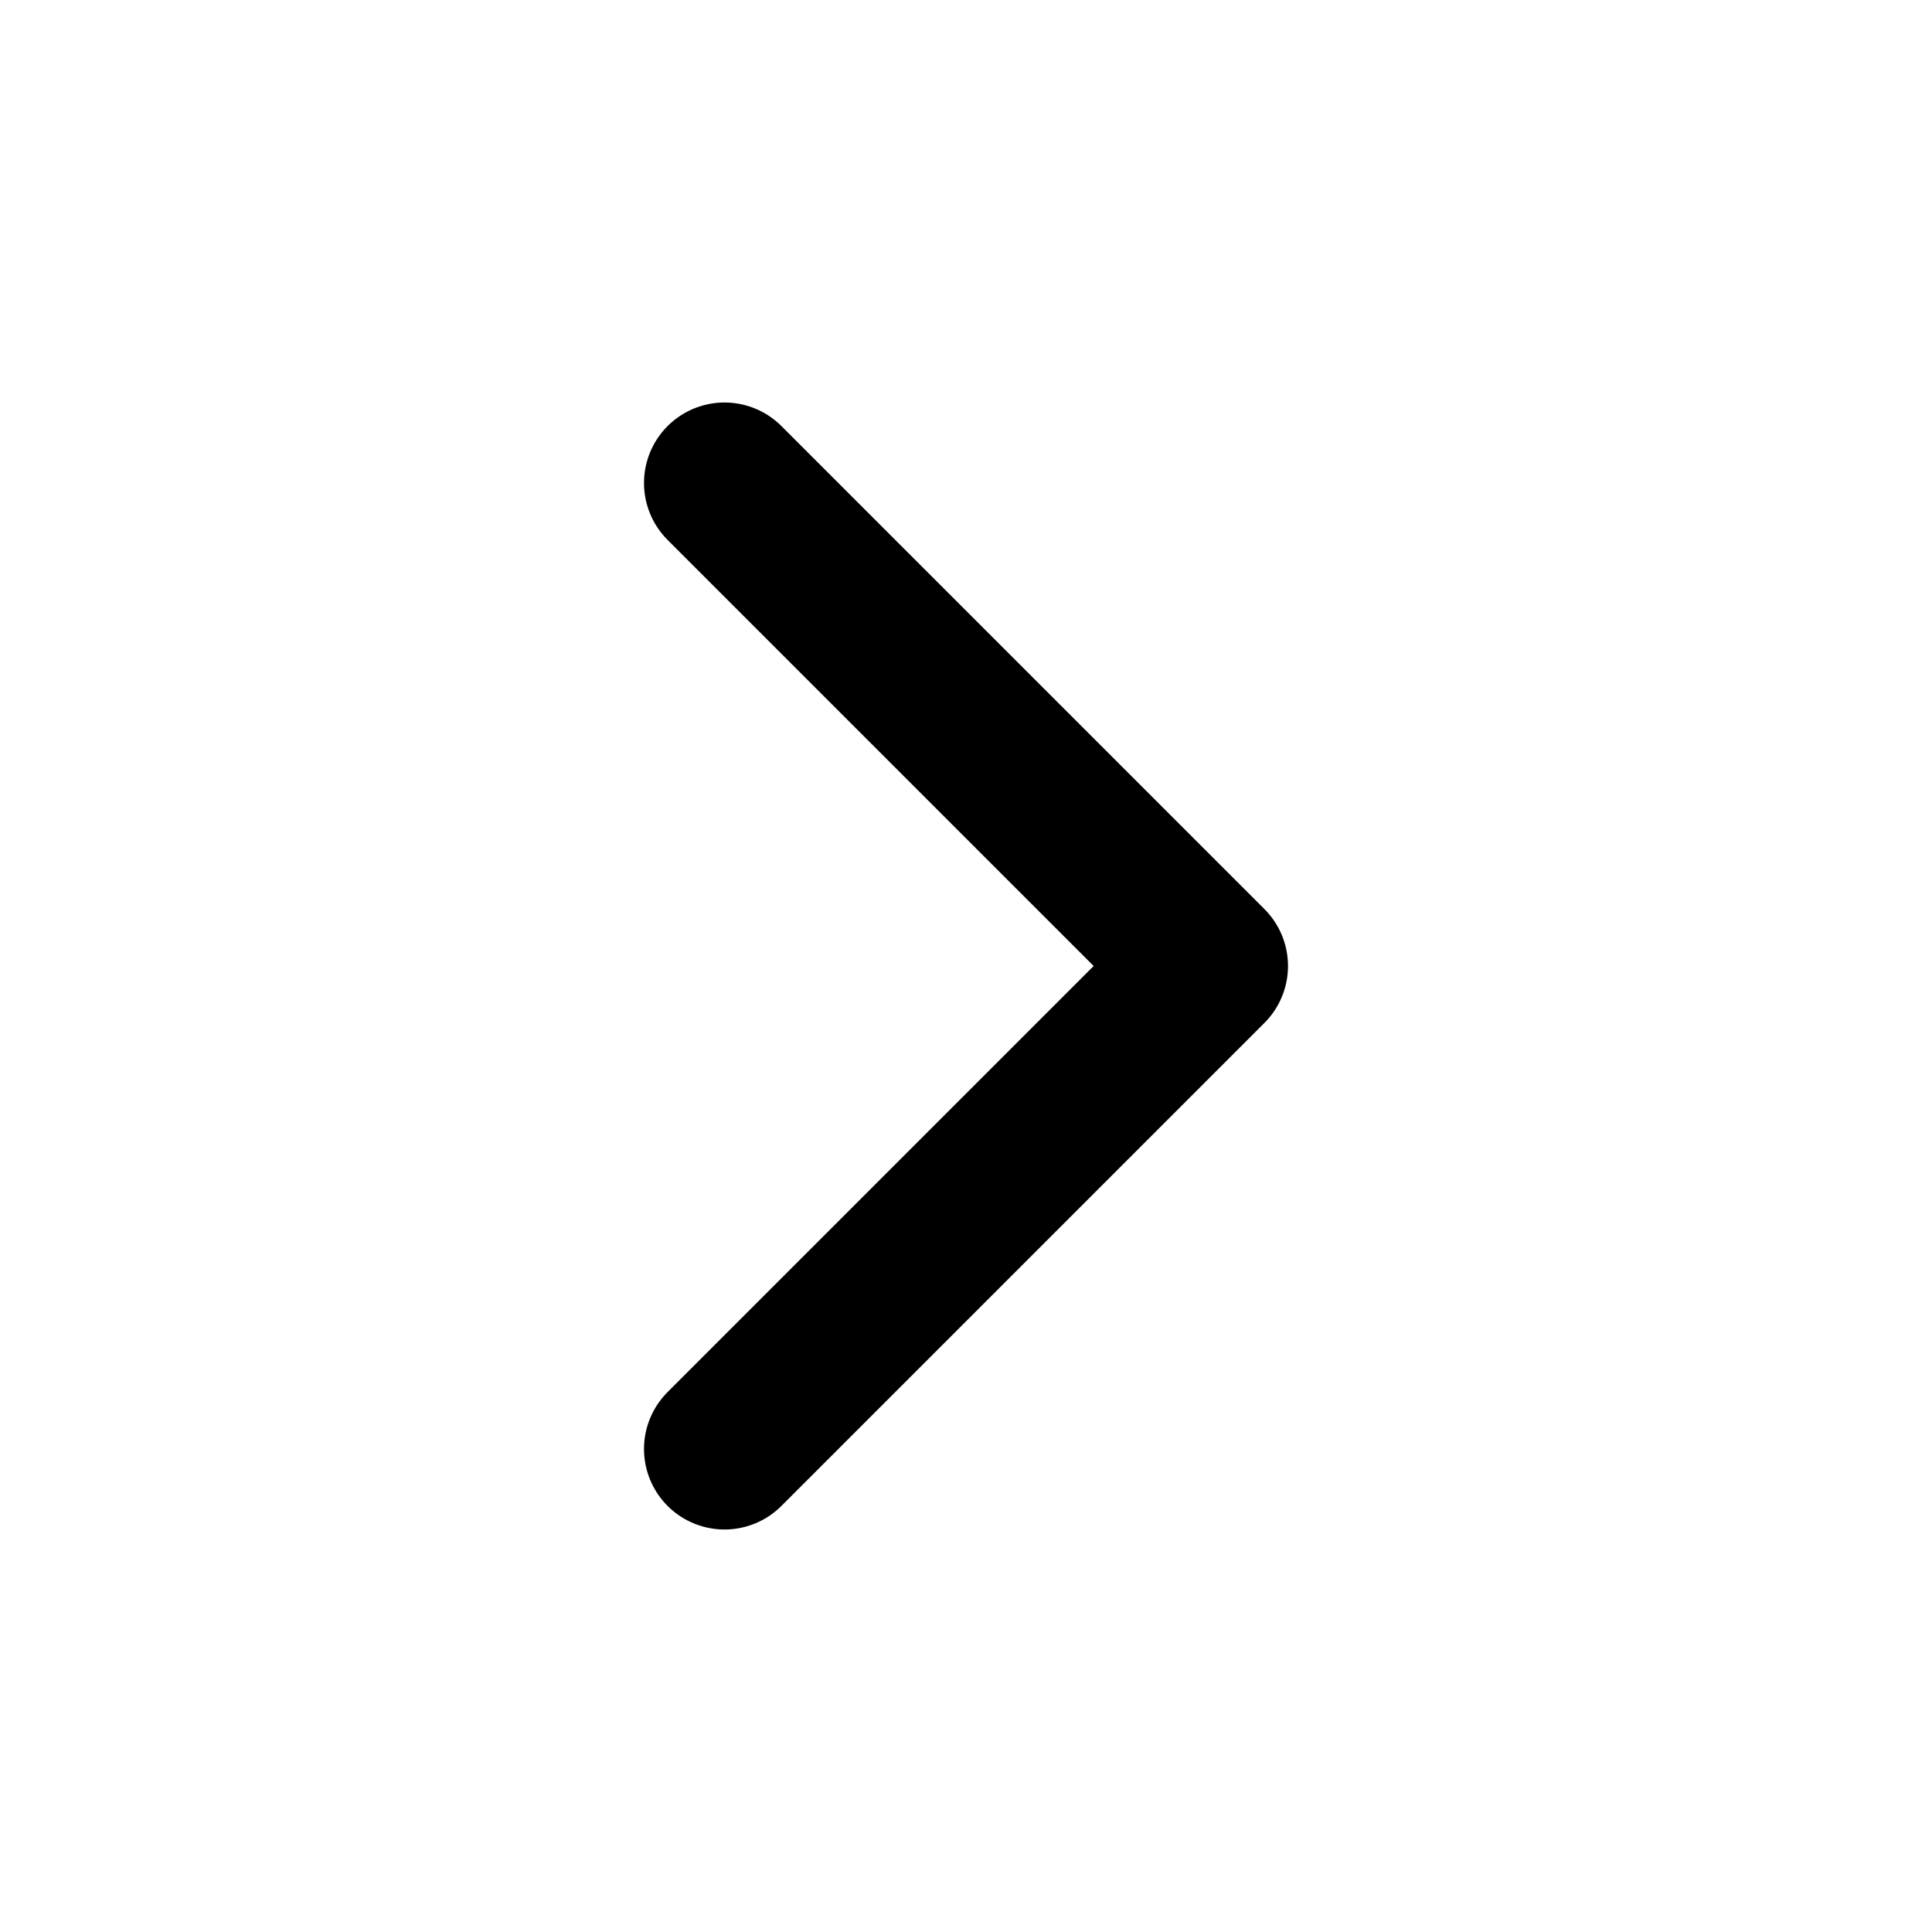
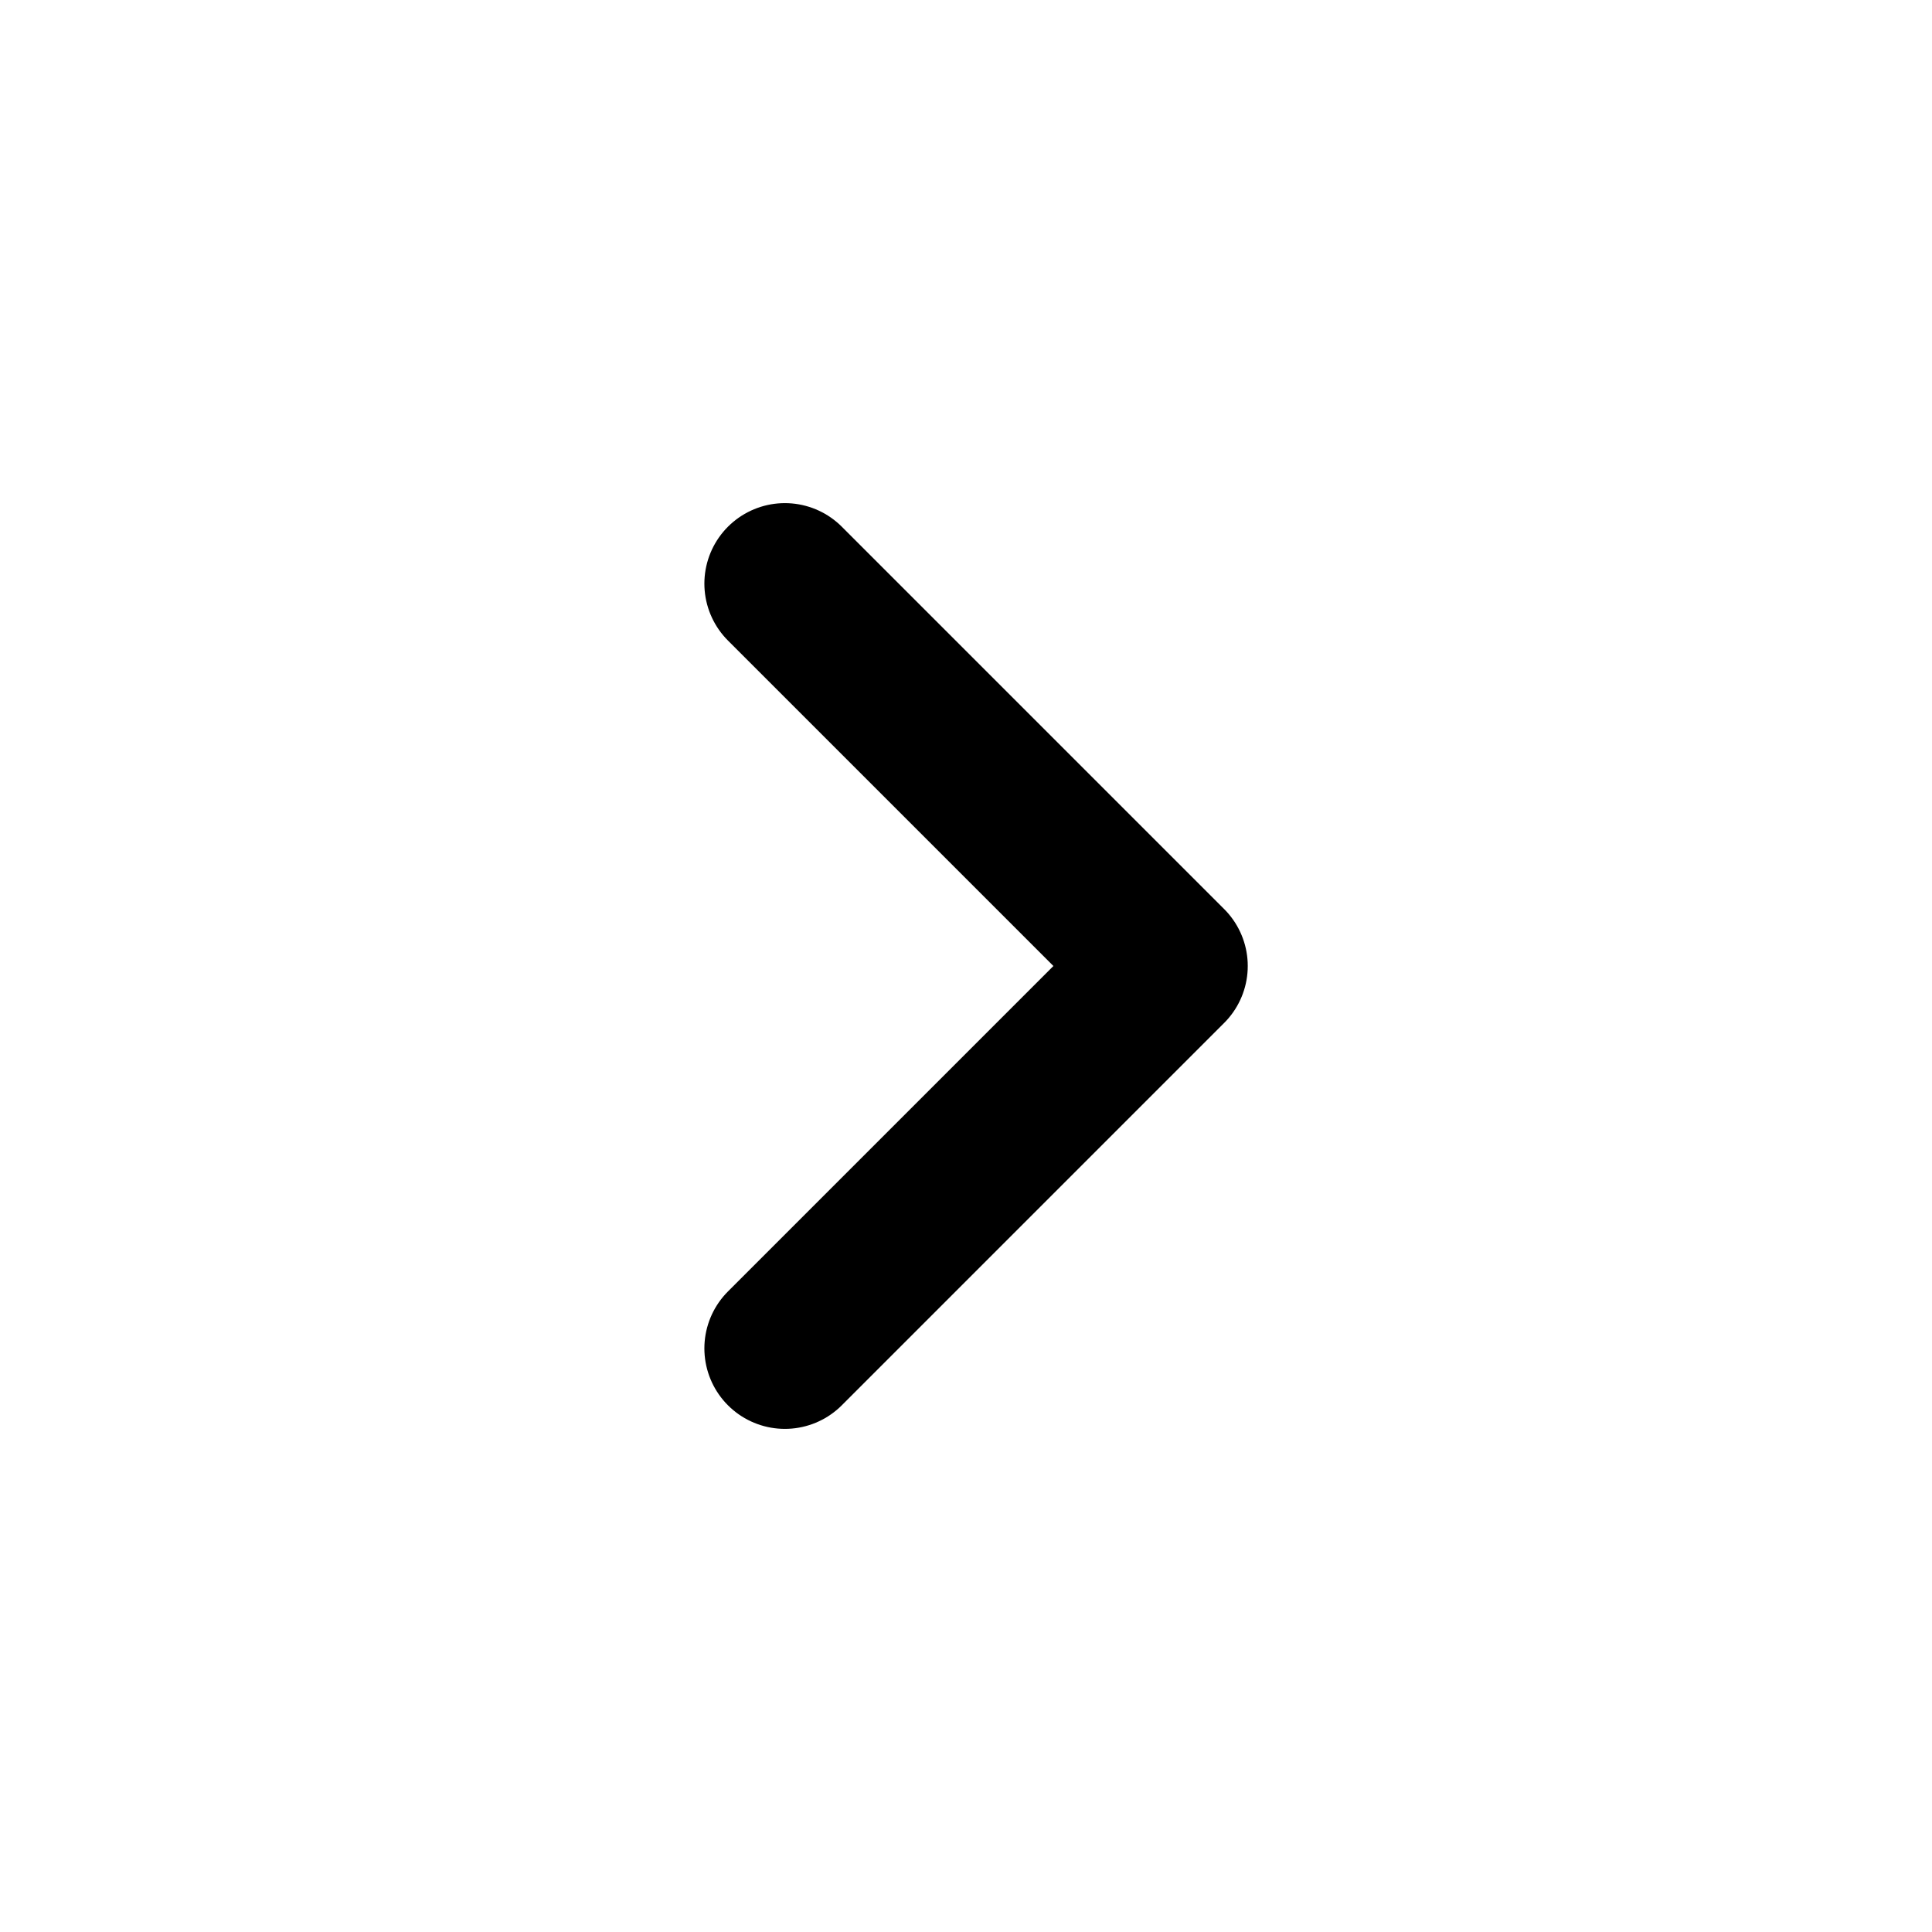
- <svg xmlns="http://www.w3.org/2000/svg" class="lucide lucide-chevron-right" width="24" height="24" viewBox="0 0 24 24" fill="none" stroke="currentColor" stroke-width="2" stroke-linecap="round" stroke-linejoin="round">
-   <path d="m9 18 6-6-6-6" />
+ <svg xmlns="http://www.w3.org/2000/svg" width="24" height="24" viewBox="0 0 24 24" fill="none" stroke="currentColor" stroke-width="2" stroke-linecap="round" stroke-linejoin="round">
+   <path d="M 9.75 7.25 L 14.5 12 L 9.75 16.75" />
</svg>
